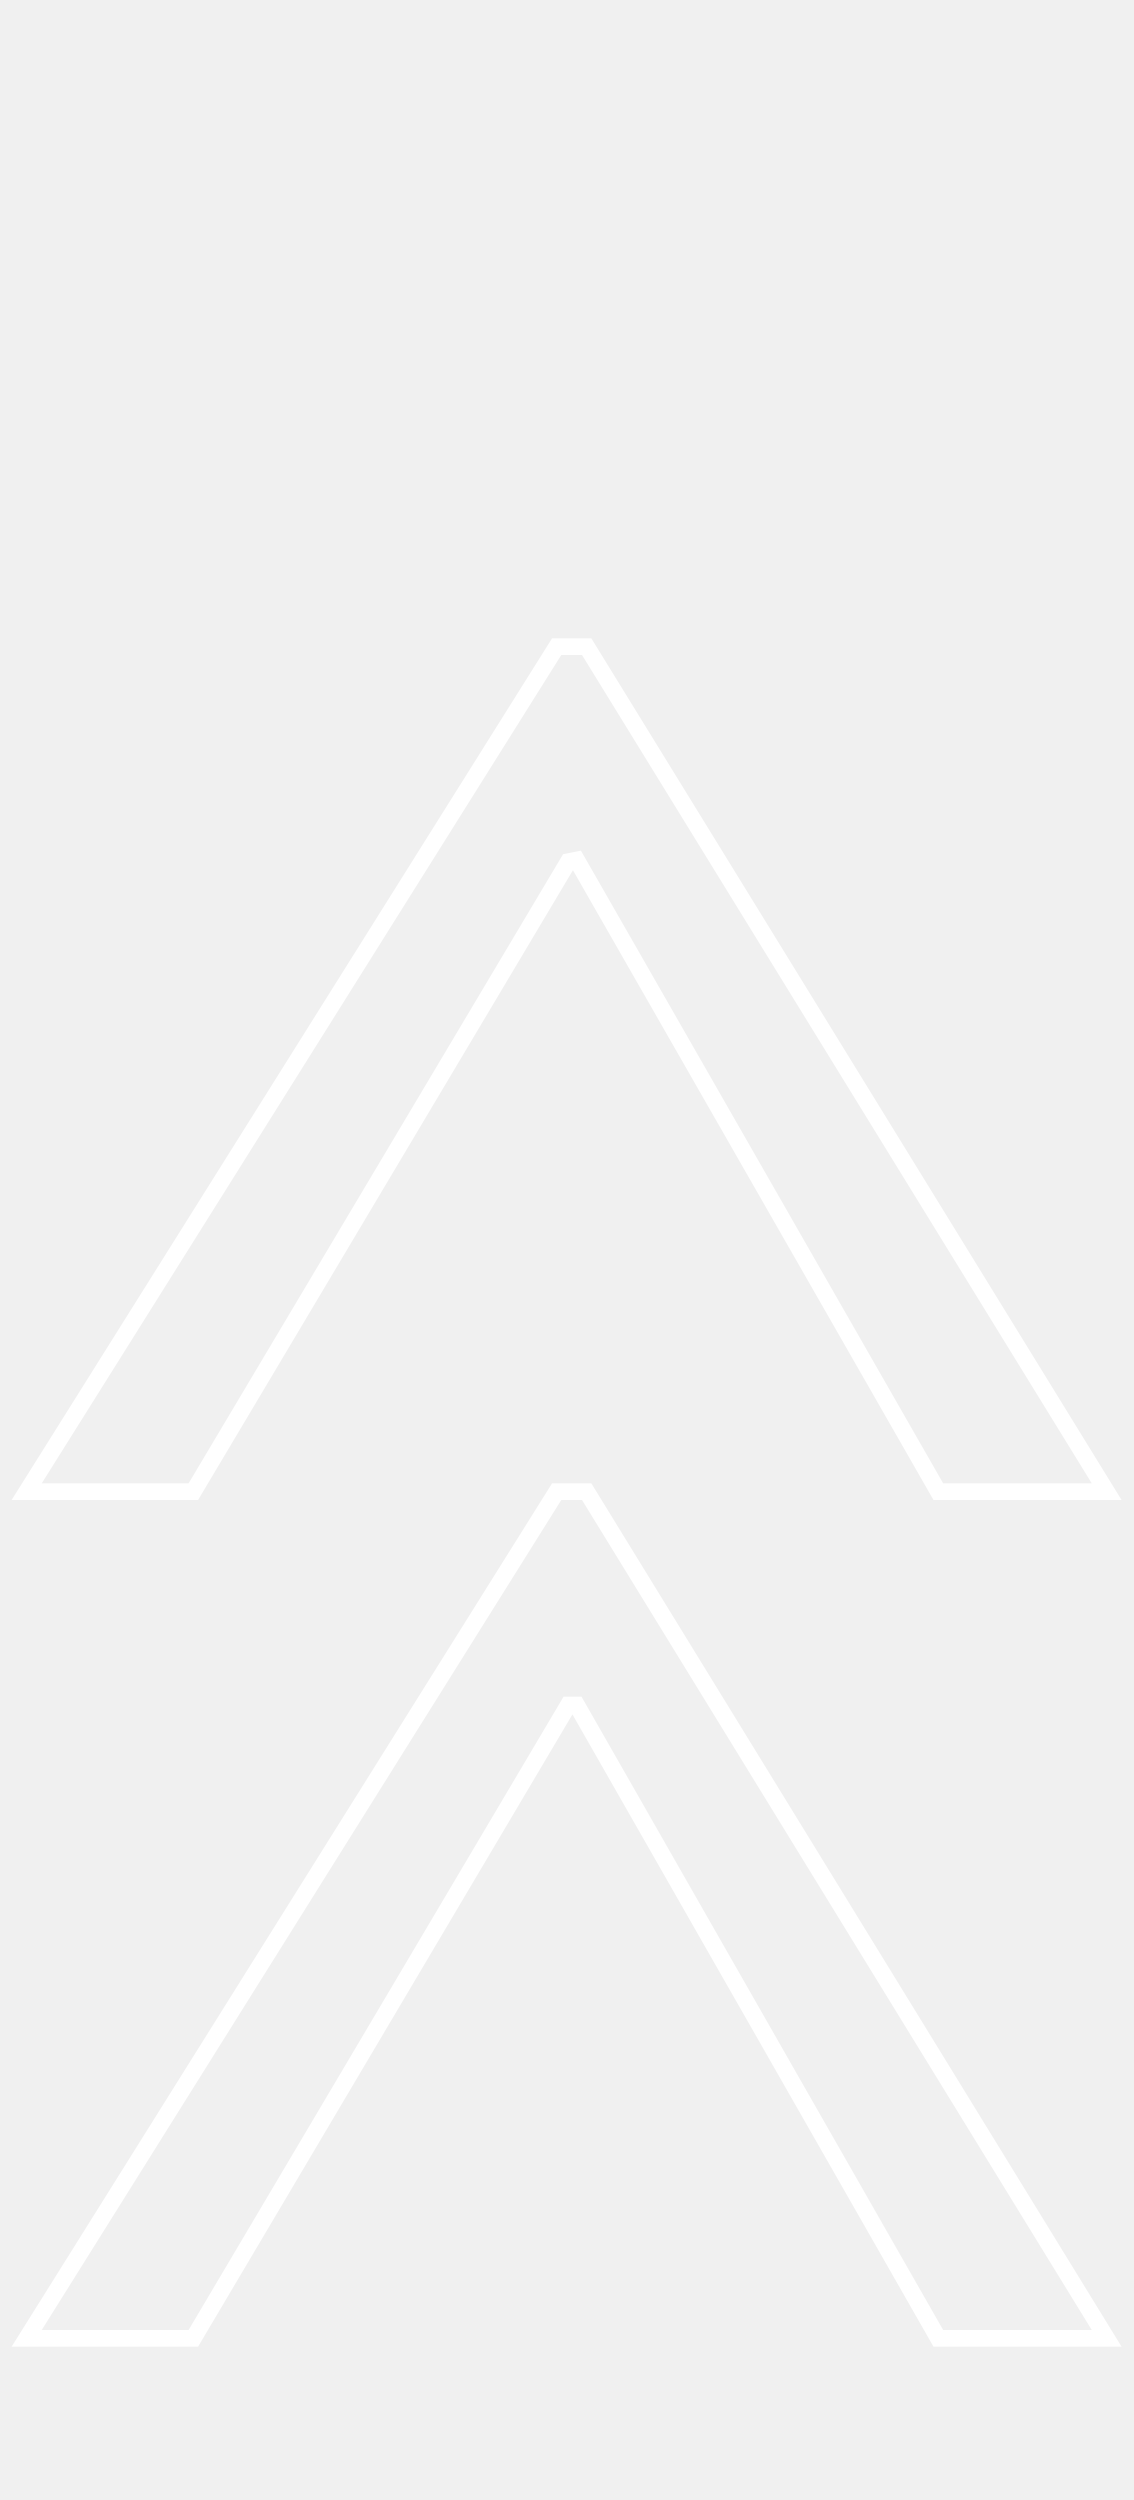
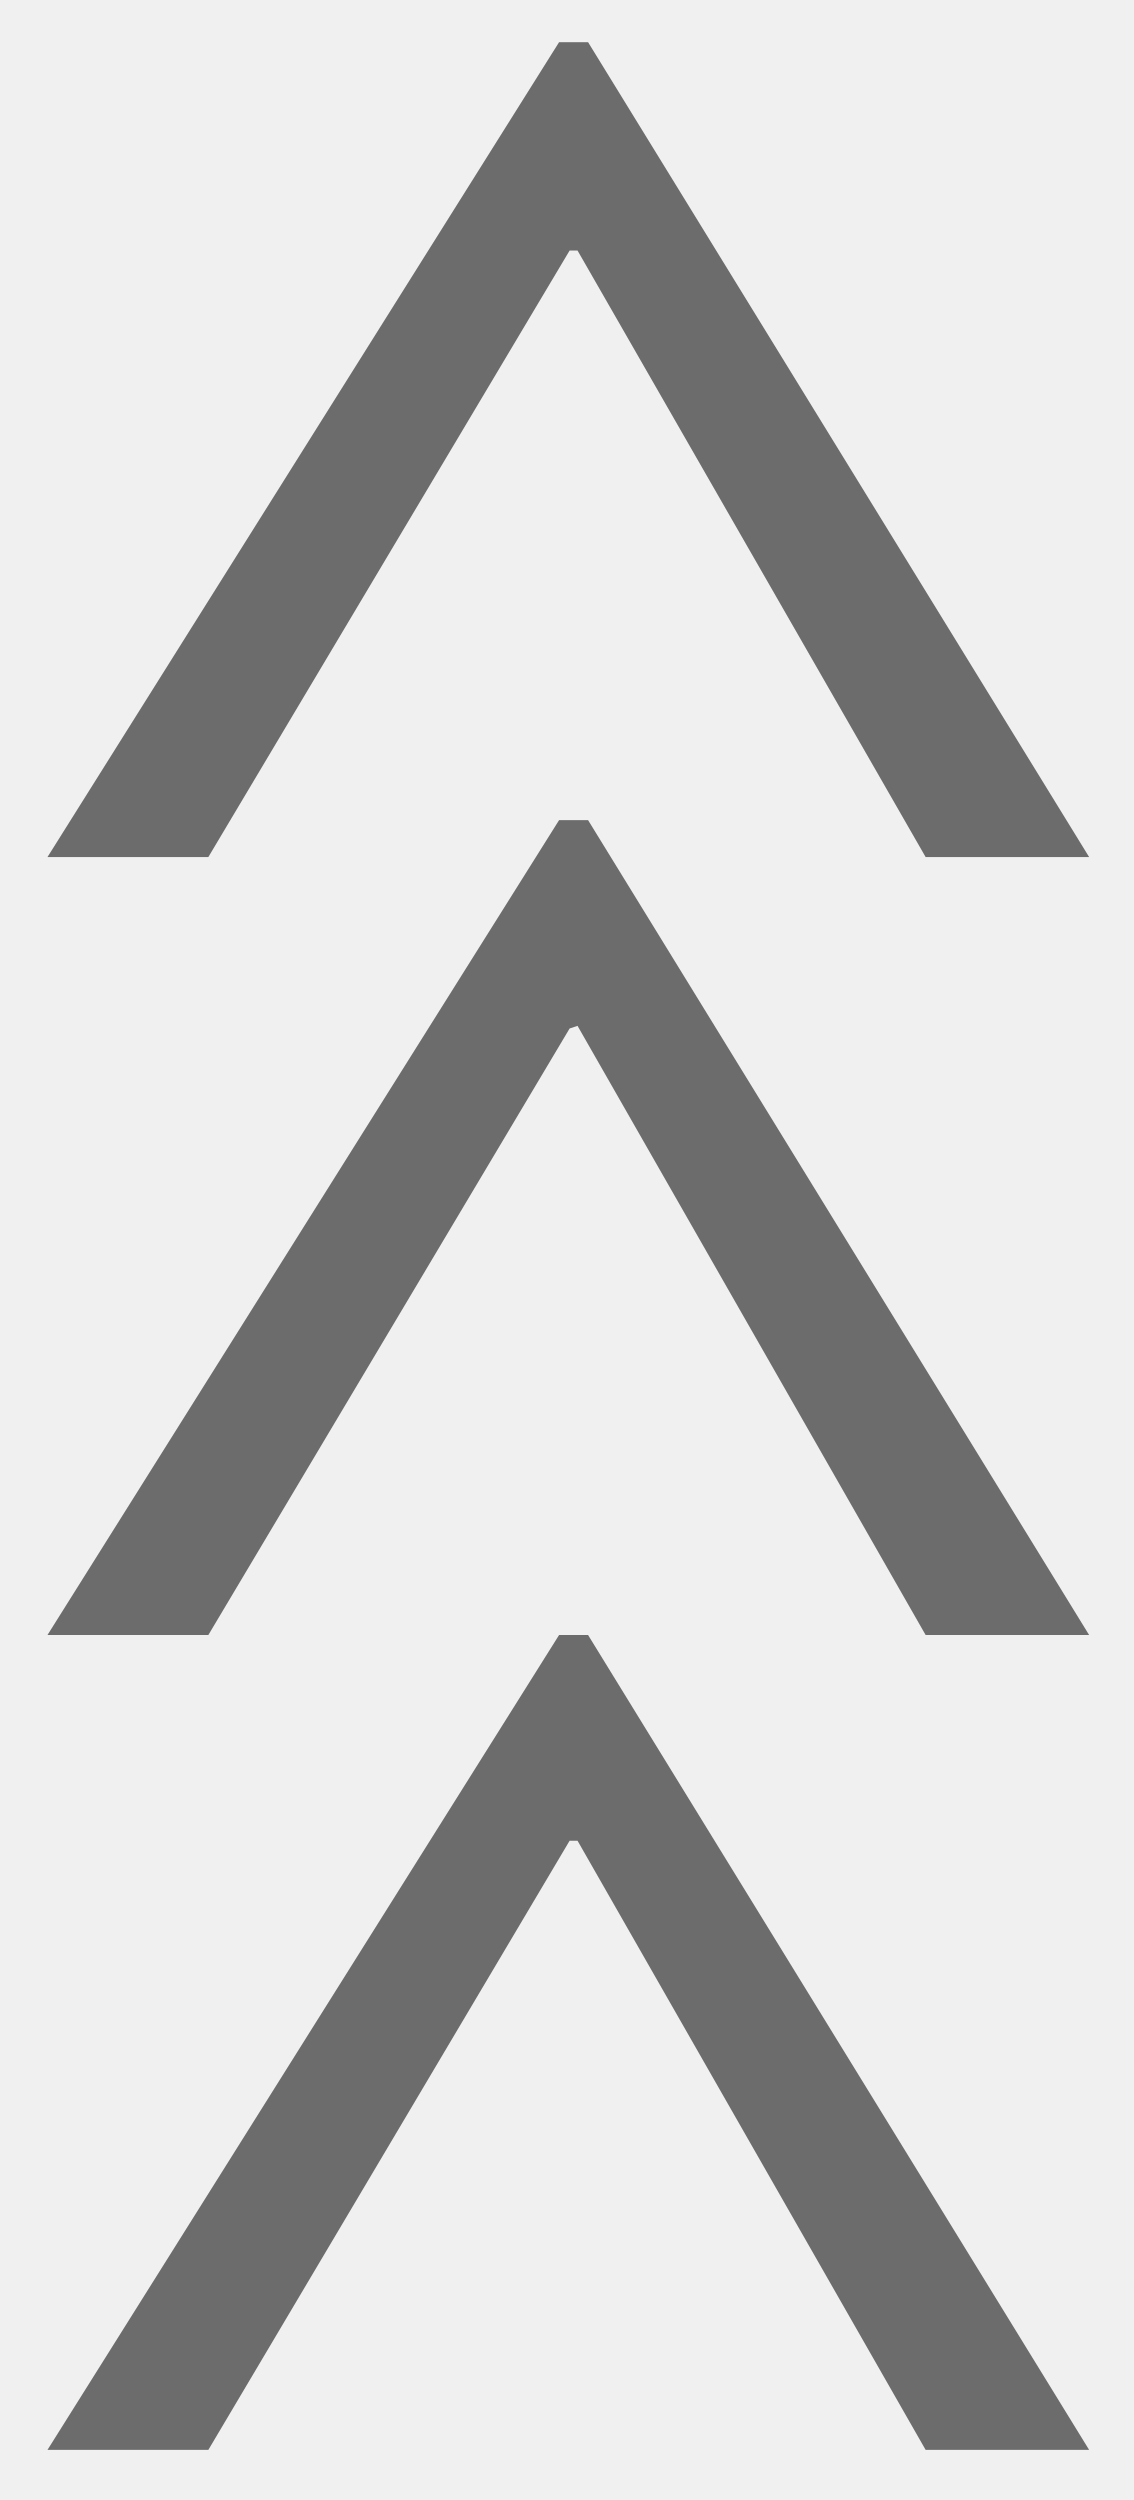
- <svg xmlns="http://www.w3.org/2000/svg" version="1.1" id="Layer_1" x="0px" y="0px" viewBox="0 0 68 150" style="enable-background:new 0 0 68 150;" xml:space="preserve">
-   <style type="text/css">
- 	.st0{fill:none;stroke:#FFFFFF;stroke-miterlimit:10;}
- </style>
-   <polygon class="st0" points="66.4,89.5 56.3,89.5 34.6,51.6 34.1,51.7 11.6,89.5 1.6,89.5 33.4,38.8 35.2,38.8 " />
-   <polygon class="st0" points="66.4,140.3 56.3,140.3 34.6,102.3 34.1,102.3 11.6,140.3 1.6,140.3 33.4,89.5 35.2,89.5 " />
+ <svg xmlns="http://www.w3.org/2000/svg" id="Layer_1" data-name="Layer 1" viewBox="0 0 43 94.8">
+   <defs>
+     <style>.cls-1{fill:#6c6c6c;}</style>
+   </defs>
+   <polygon class="cls-1" points="41.3 32.5 35.1 32.5 21.9 9.5 21.6 9.5 7.9 32.5 1.8 32.5 21.2 1.6 22.3 1.6 41.3 32.5" />
+   <polygon class="cls-1" points="41.3 62 35.1 62 21.9 38.9 21.6 39 7.9 62 1.8 62 21.2 31.1 22.3 31.1 41.3 62" />
+   <polygon class="cls-1" points="41.3 92.9 35.1 92.9 21.9 69.8 21.6 69.8 7.9 92.9 1.8 92.9 21.2 62 22.3 62 41.3 92.9" />
</svg>
